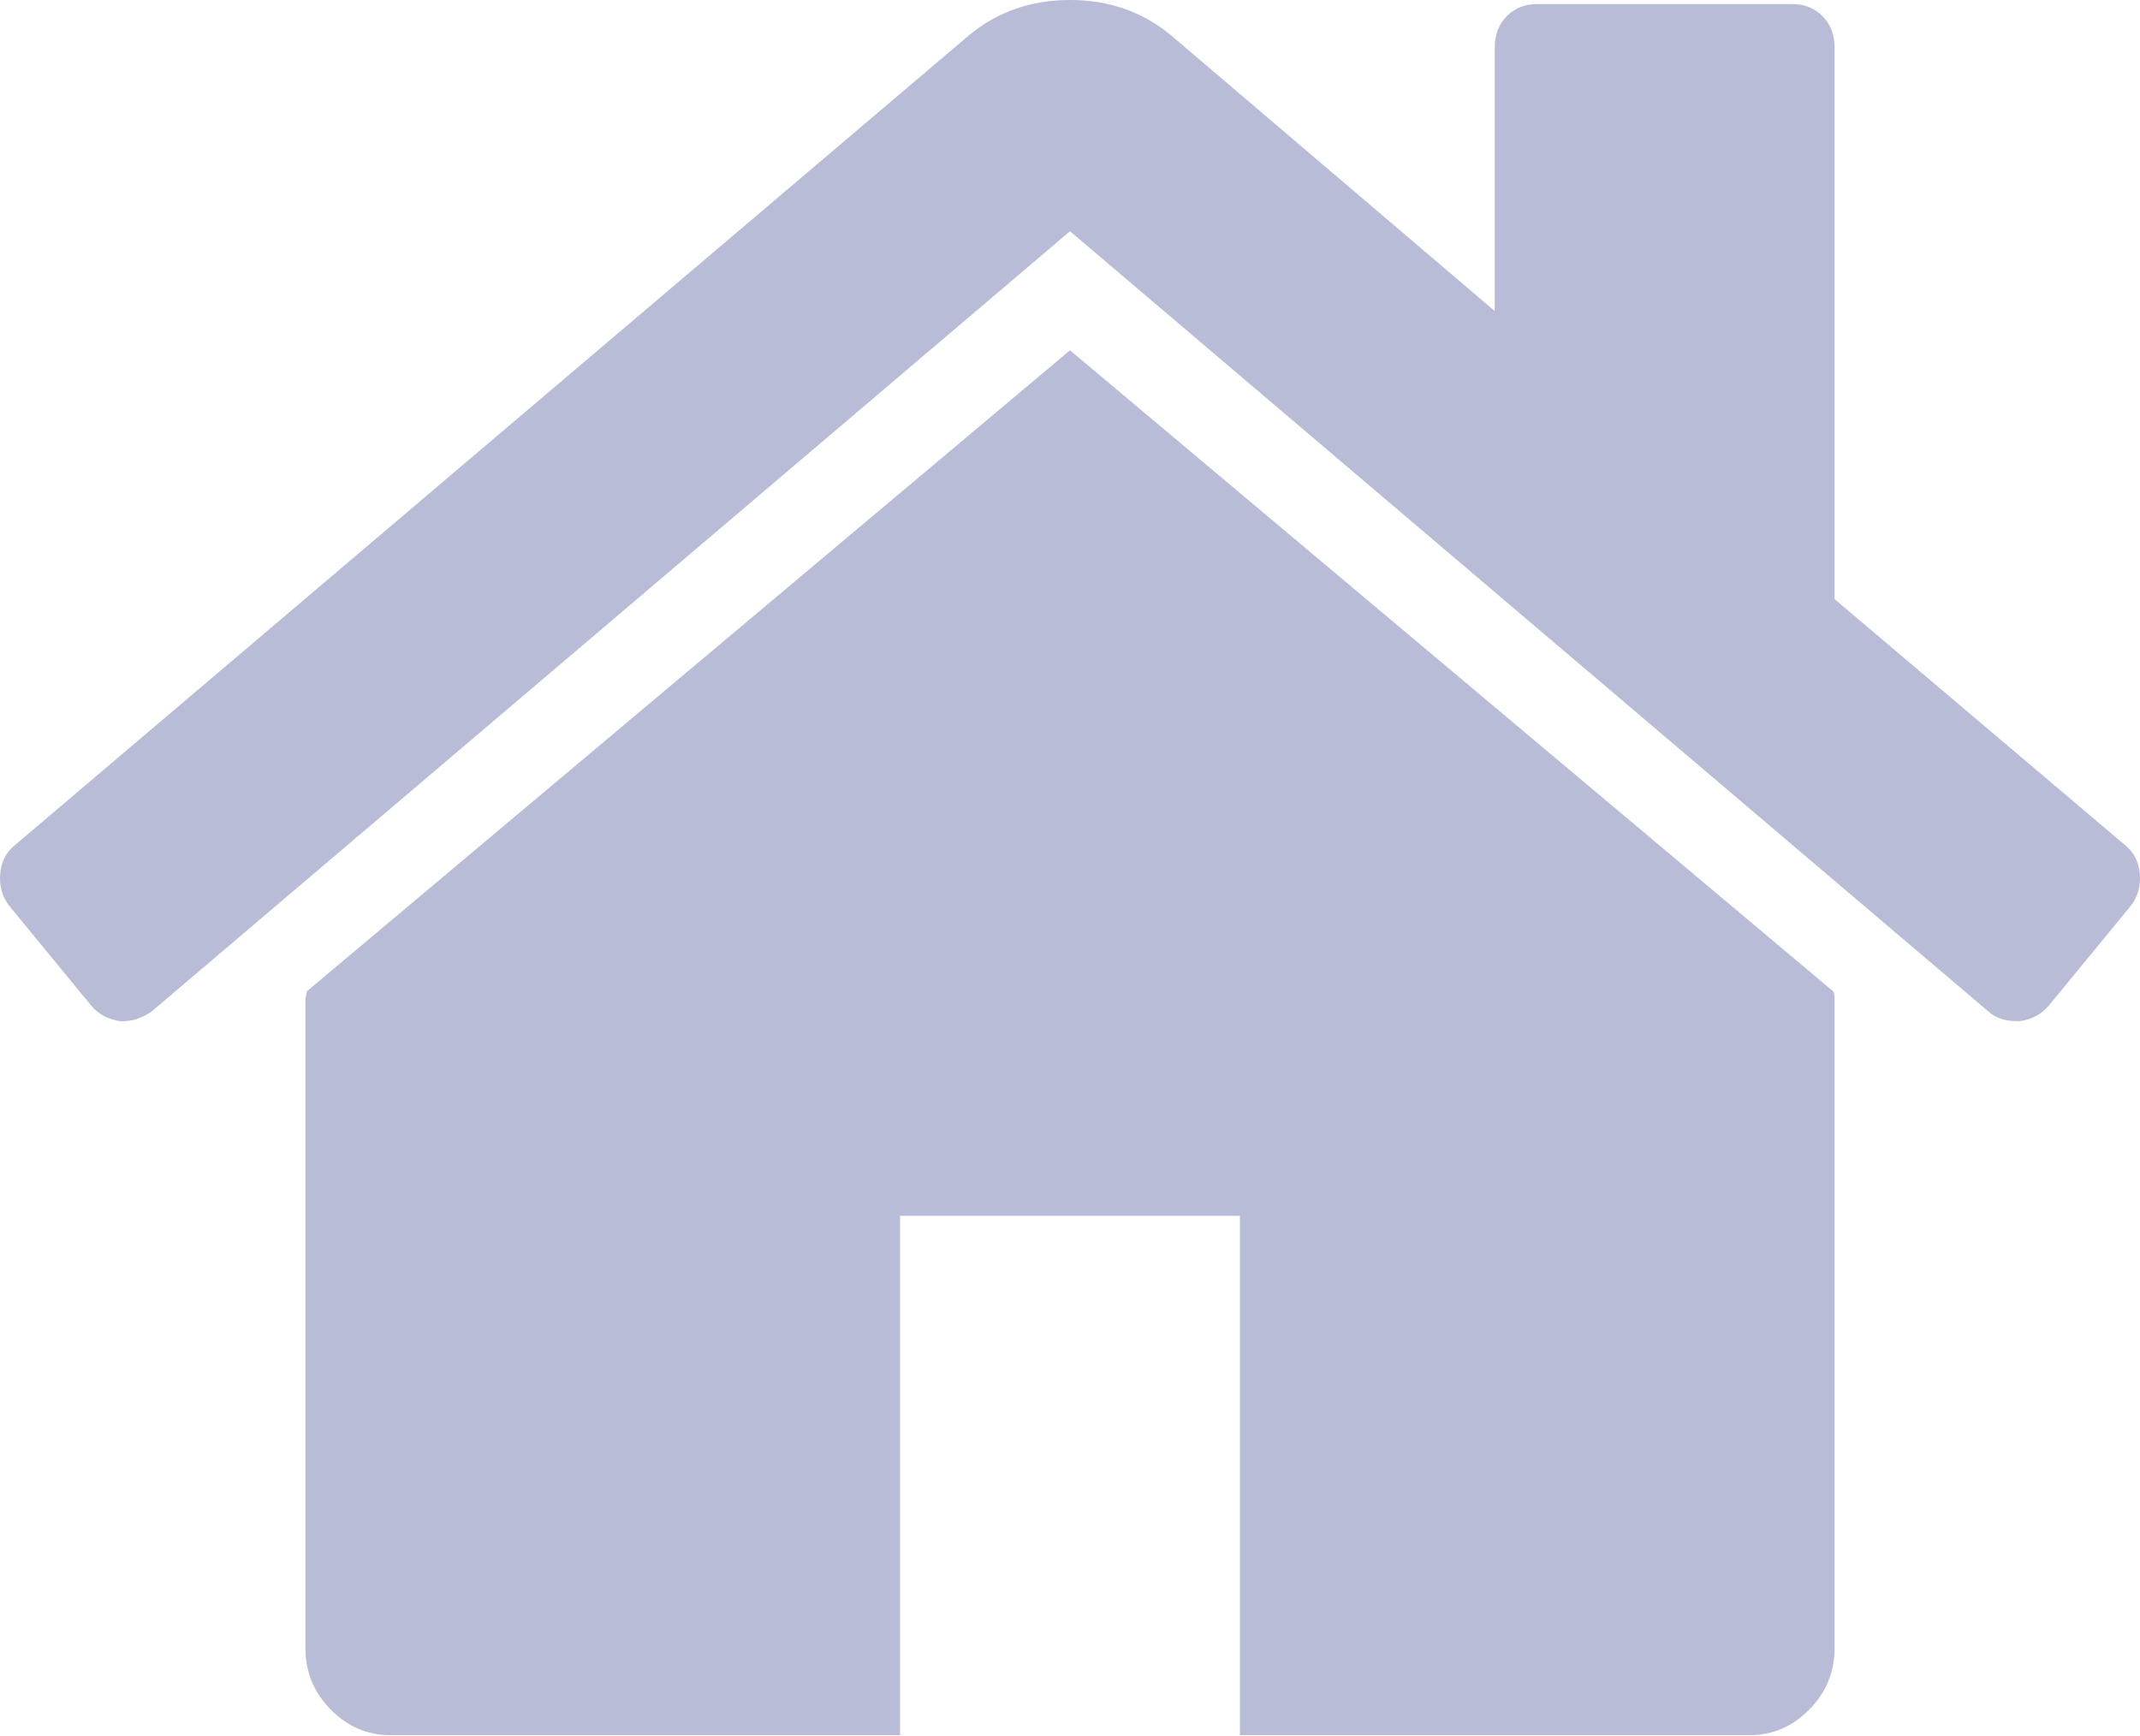
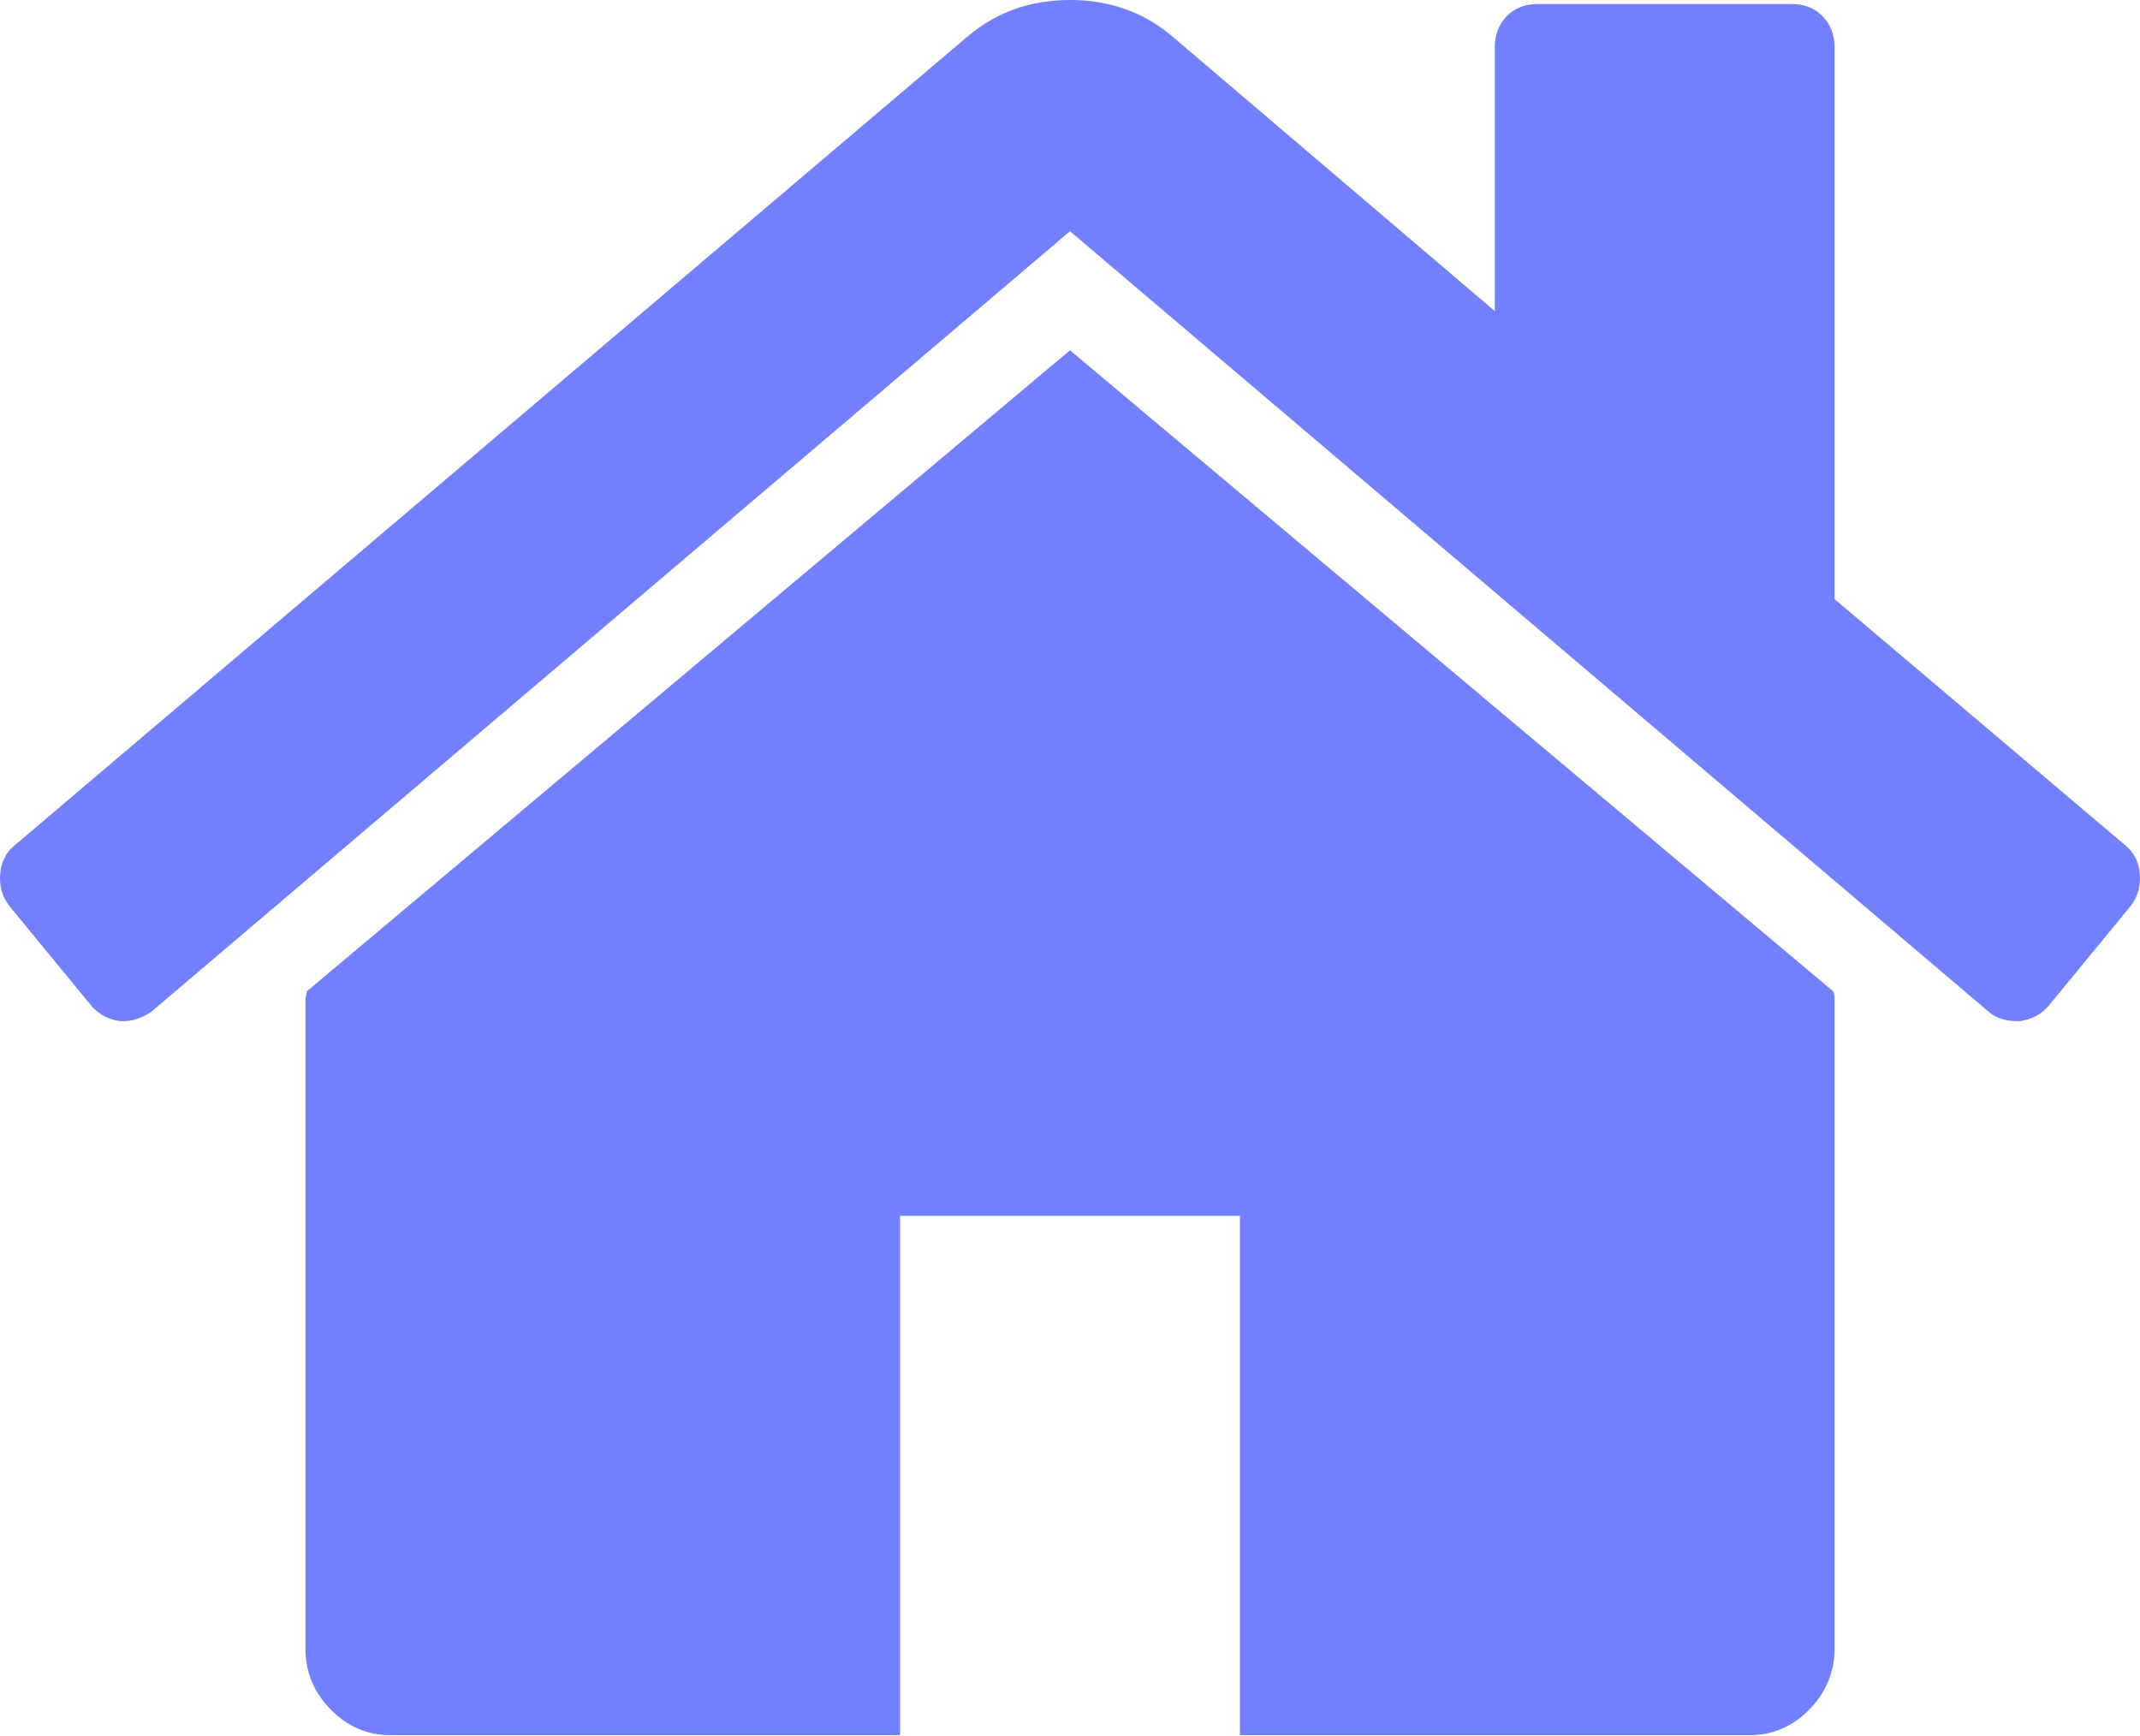
<svg xmlns="http://www.w3.org/2000/svg" width="37" height="30" viewBox="0 0 37 30" fill="none">
-   <path d="M31.719 17.28V28.503C31.719 28.909 31.574 29.259 31.283 29.556C30.992 29.852 30.648 30 30.25 30H21.438V21.021H15.562V30H6.75C6.352 30 6.008 29.852 5.717 29.556C5.426 29.259 5.281 28.909 5.281 28.503V17.28C5.281 17.264 5.285 17.241 5.292 17.21C5.3 17.178 5.304 17.155 5.304 17.14L18.5 6.056L31.696 17.14C31.711 17.171 31.719 17.218 31.719 17.28ZM36.837 15.666L35.414 17.397C35.291 17.537 35.131 17.623 34.932 17.654H34.863C34.664 17.654 34.504 17.599 34.381 17.49L18.5 3.998L2.619 17.49C2.435 17.615 2.252 17.669 2.068 17.654C1.869 17.623 1.708 17.537 1.586 17.397L0.163 15.666C0.041 15.511 -0.013 15.327 0.003 15.117C0.018 14.906 0.102 14.739 0.255 14.614L16.756 0.608C17.245 0.203 17.827 0 18.5 0C19.173 0 19.755 0.203 20.244 0.608L25.844 5.378V0.818C25.844 0.6 25.913 0.421 26.05 0.281C26.188 0.14 26.364 0.07 26.578 0.07H30.985C31.199 0.07 31.375 0.14 31.512 0.281C31.65 0.421 31.719 0.6 31.719 0.818V10.358L36.745 14.614C36.898 14.739 36.982 14.906 36.997 15.117C37.013 15.327 36.959 15.511 36.837 15.666Z" fill="#B9BCD7" />
+   <path d="M31.719 17.28V28.503C31.719 28.909 31.574 29.259 31.283 29.556C30.992 29.852 30.648 30 30.25 30H21.438V21.021H15.562V30H6.75C6.352 30 6.008 29.852 5.717 29.556C5.426 29.259 5.281 28.909 5.281 28.503V17.28C5.281 17.264 5.285 17.241 5.292 17.21C5.3 17.178 5.304 17.155 5.304 17.14L18.5 6.056L31.696 17.14C31.711 17.171 31.719 17.218 31.719 17.28ZM36.837 15.666L35.414 17.397C35.291 17.537 35.131 17.623 34.932 17.654H34.863C34.664 17.654 34.504 17.599 34.381 17.49L18.5 3.998L2.619 17.49C2.435 17.615 2.252 17.669 2.068 17.654C1.869 17.623 1.708 17.537 1.586 17.397L0.163 15.666C0.041 15.511 -0.013 15.327 0.003 15.117C0.018 14.906 0.102 14.739 0.255 14.614L16.756 0.608C17.245 0.203 17.827 0 18.5 0C19.173 0 19.755 0.203 20.244 0.608L25.844 5.378V0.818C25.844 0.6 25.913 0.421 26.05 0.281C26.188 0.14 26.364 0.07 26.578 0.07H30.985C31.199 0.07 31.375 0.14 31.512 0.281C31.65 0.421 31.719 0.6 31.719 0.818V10.358L36.745 14.614C36.898 14.739 36.982 14.906 36.997 15.117C37.013 15.327 36.959 15.511 36.837 15.666Z" fill="#7280ff" />
</svg>
